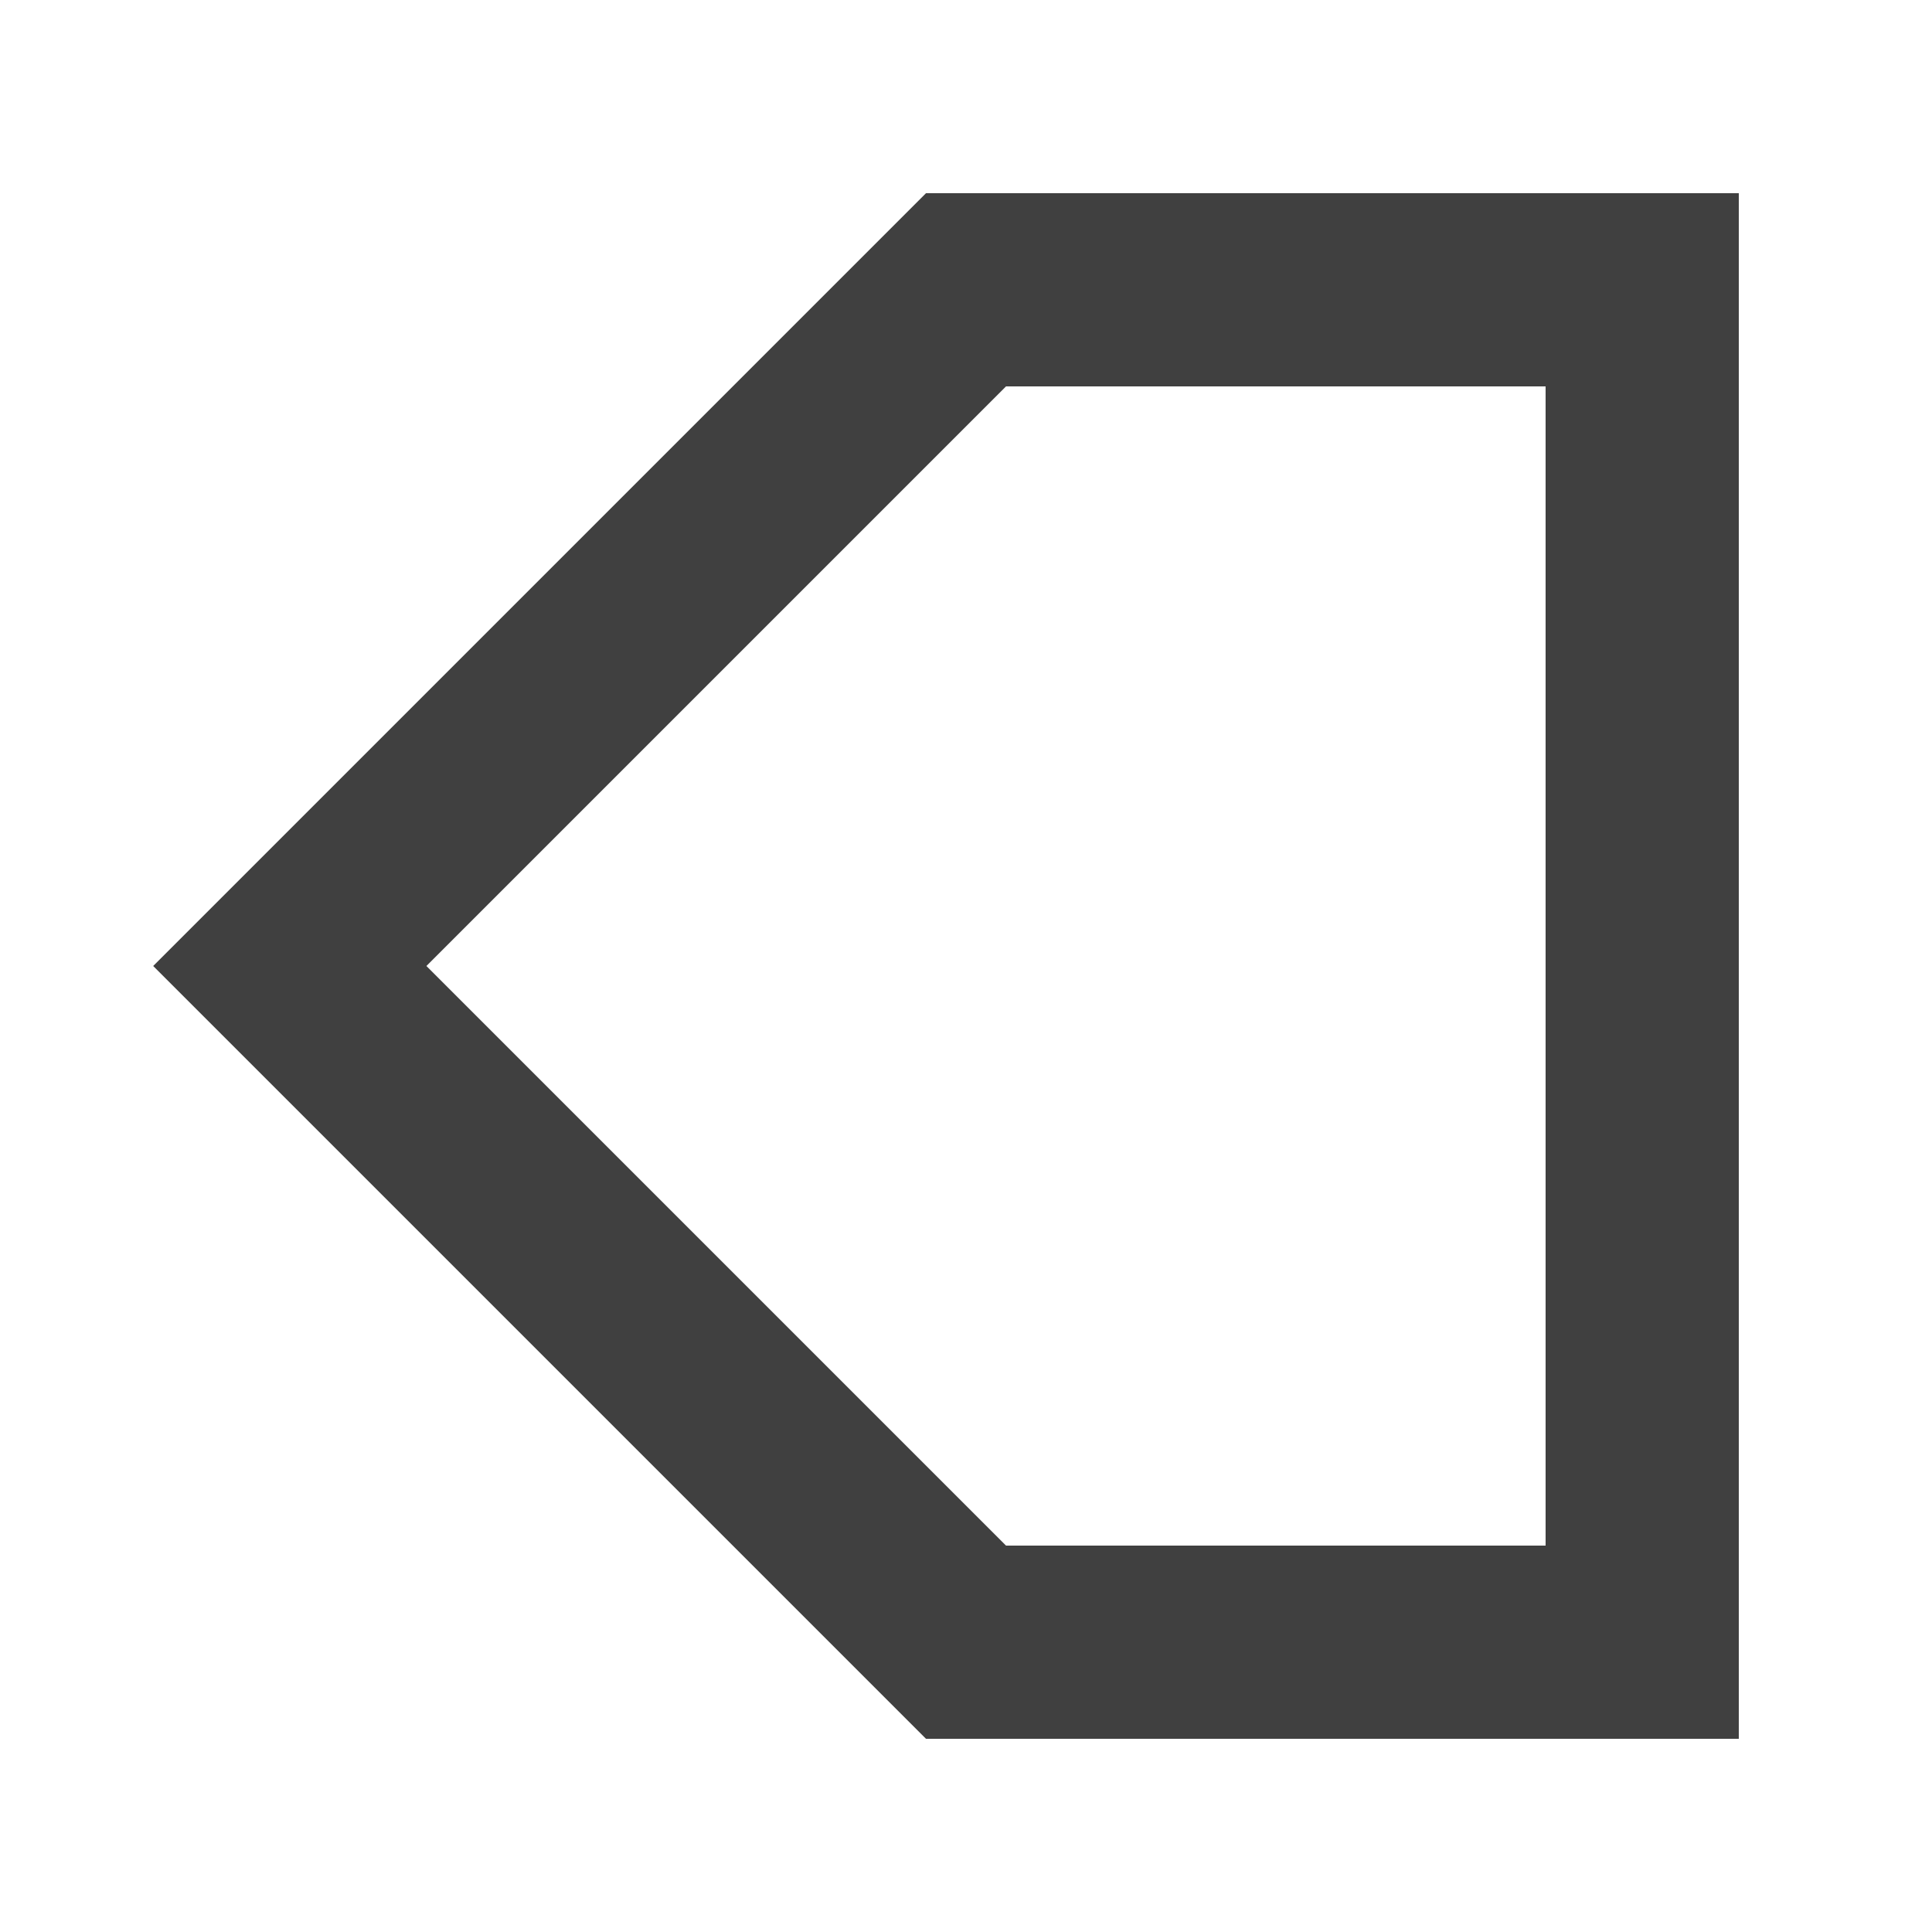
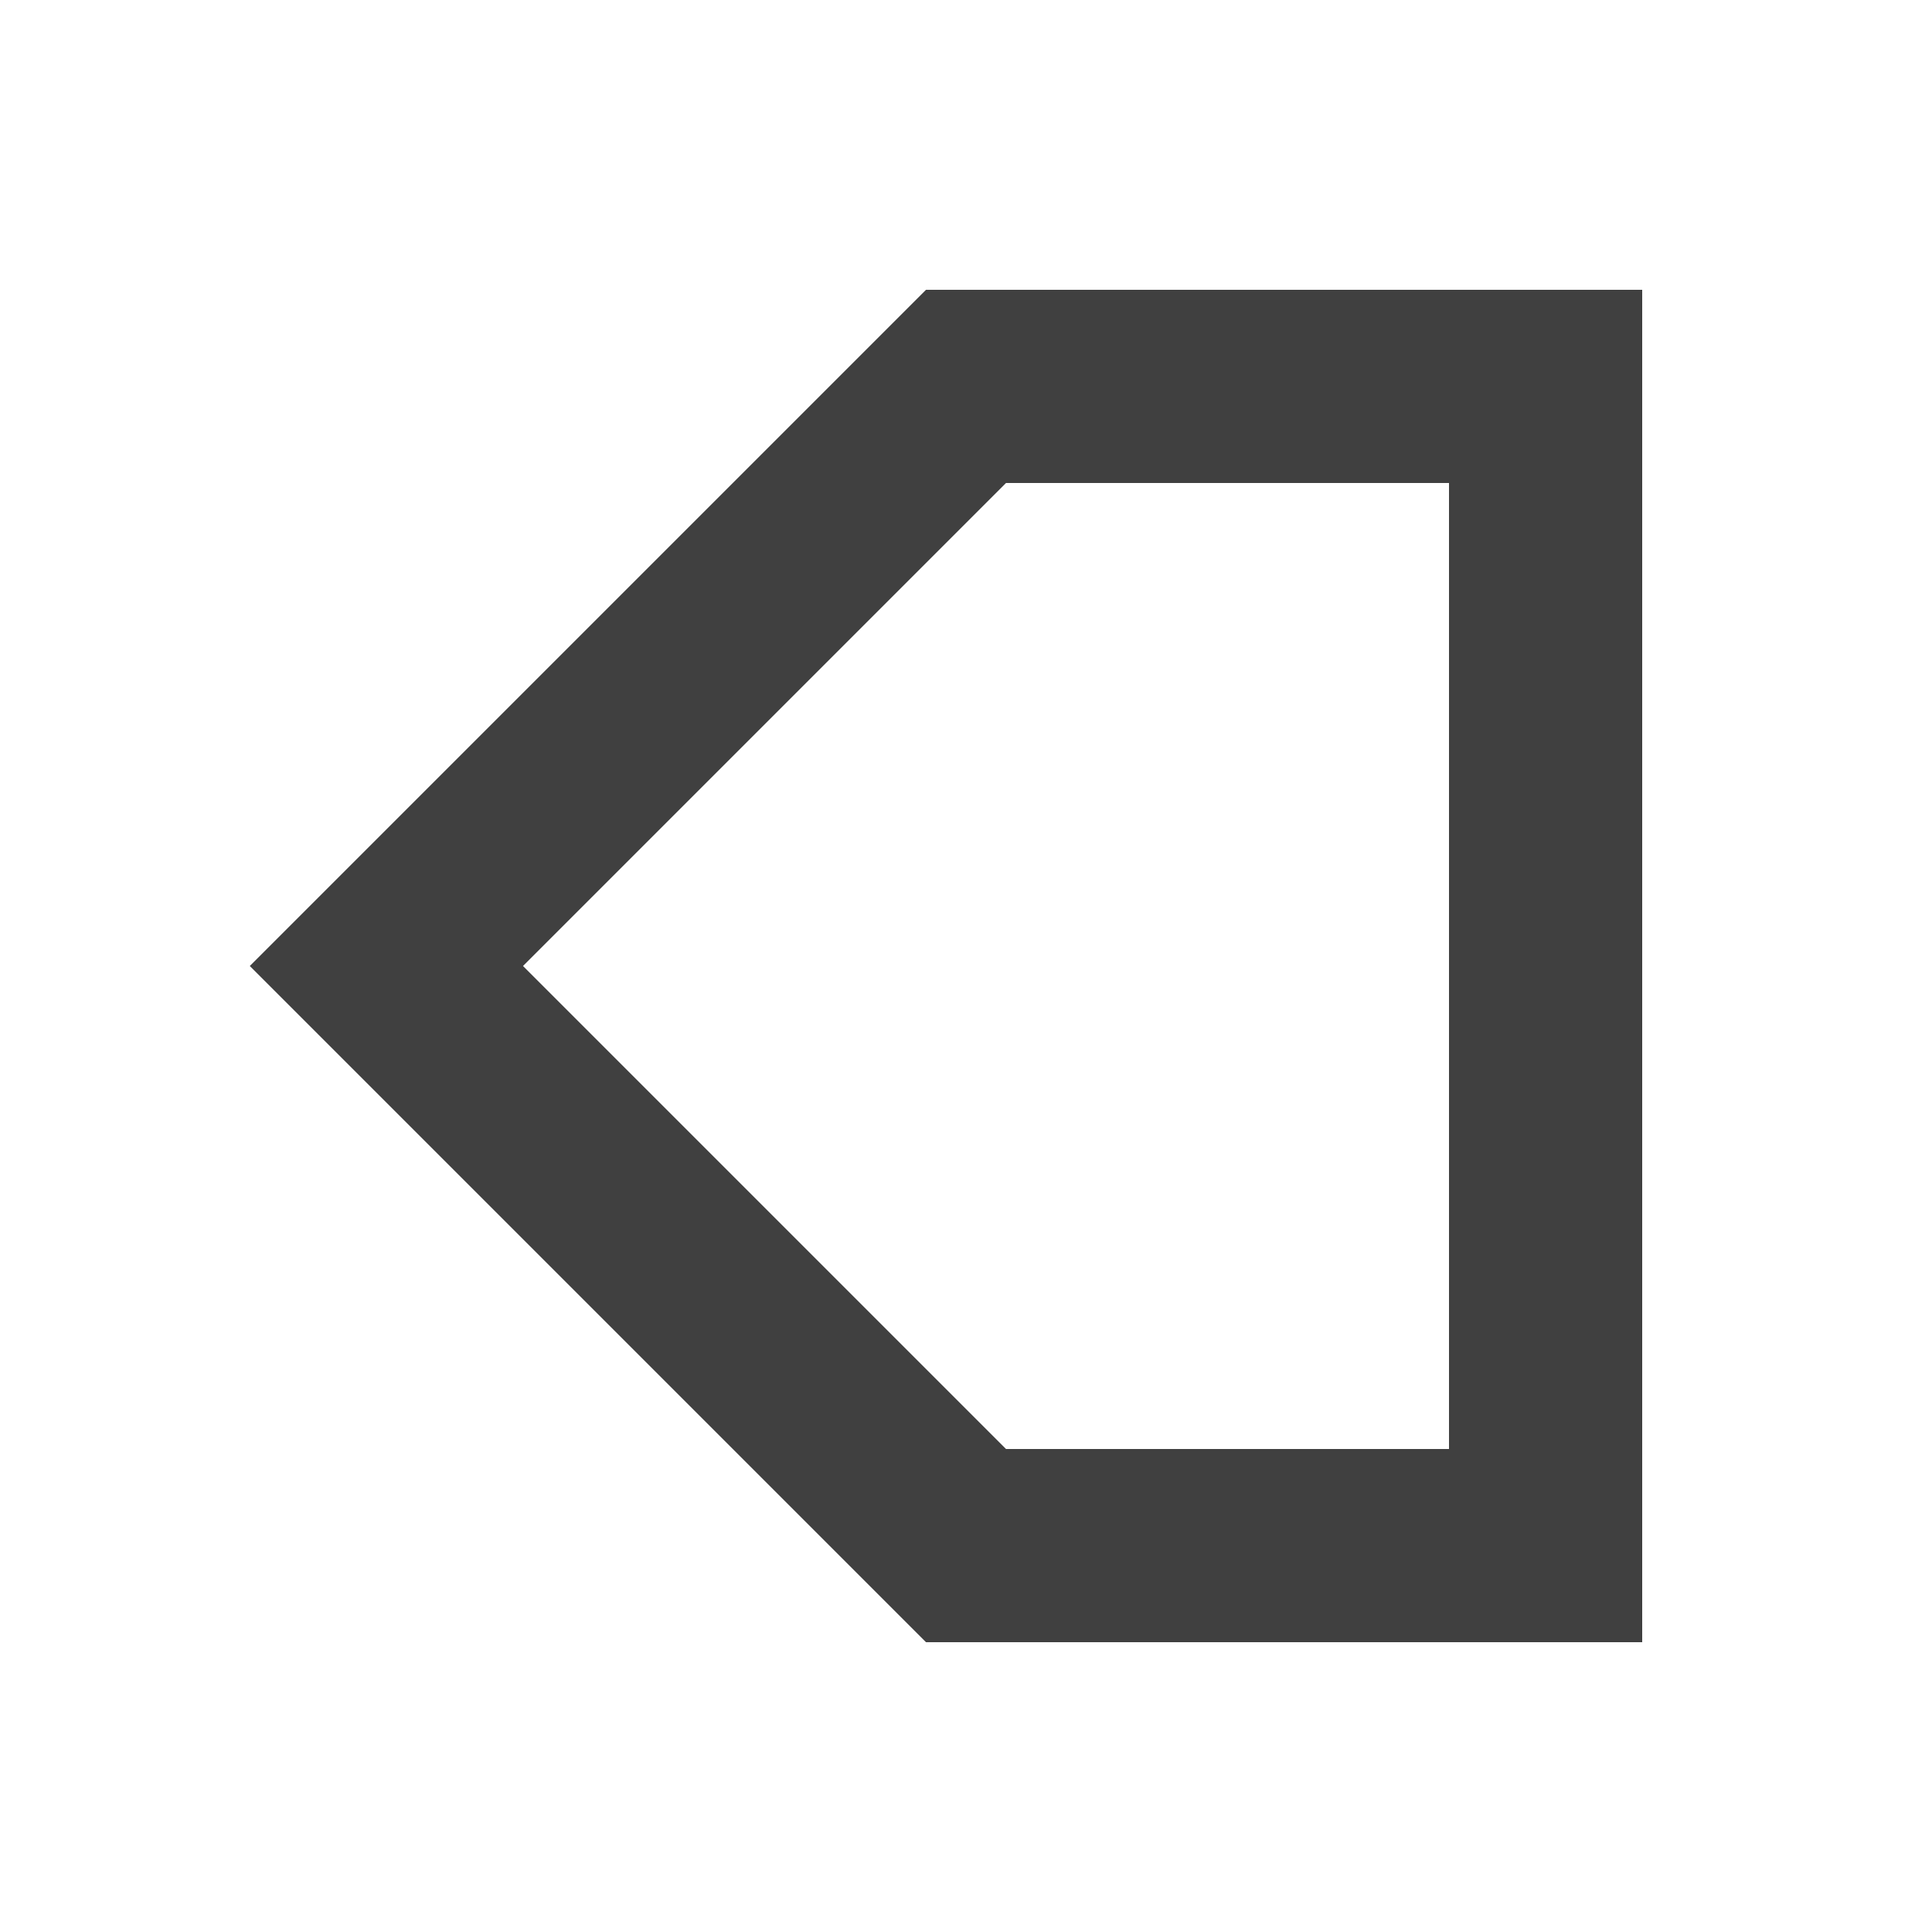
<svg xmlns="http://www.w3.org/2000/svg" width="200" height="200" viewBox="0 0 200 200">
  <g stroke="#404040" stroke-width="20" fill="none">
-     <path d="M 30,100 100,30 170,30 170,170  100,170 z" />
+     <path d="M 40,100 100,40 160,40 160,160  100,160 z" />
  </g>
</svg>
